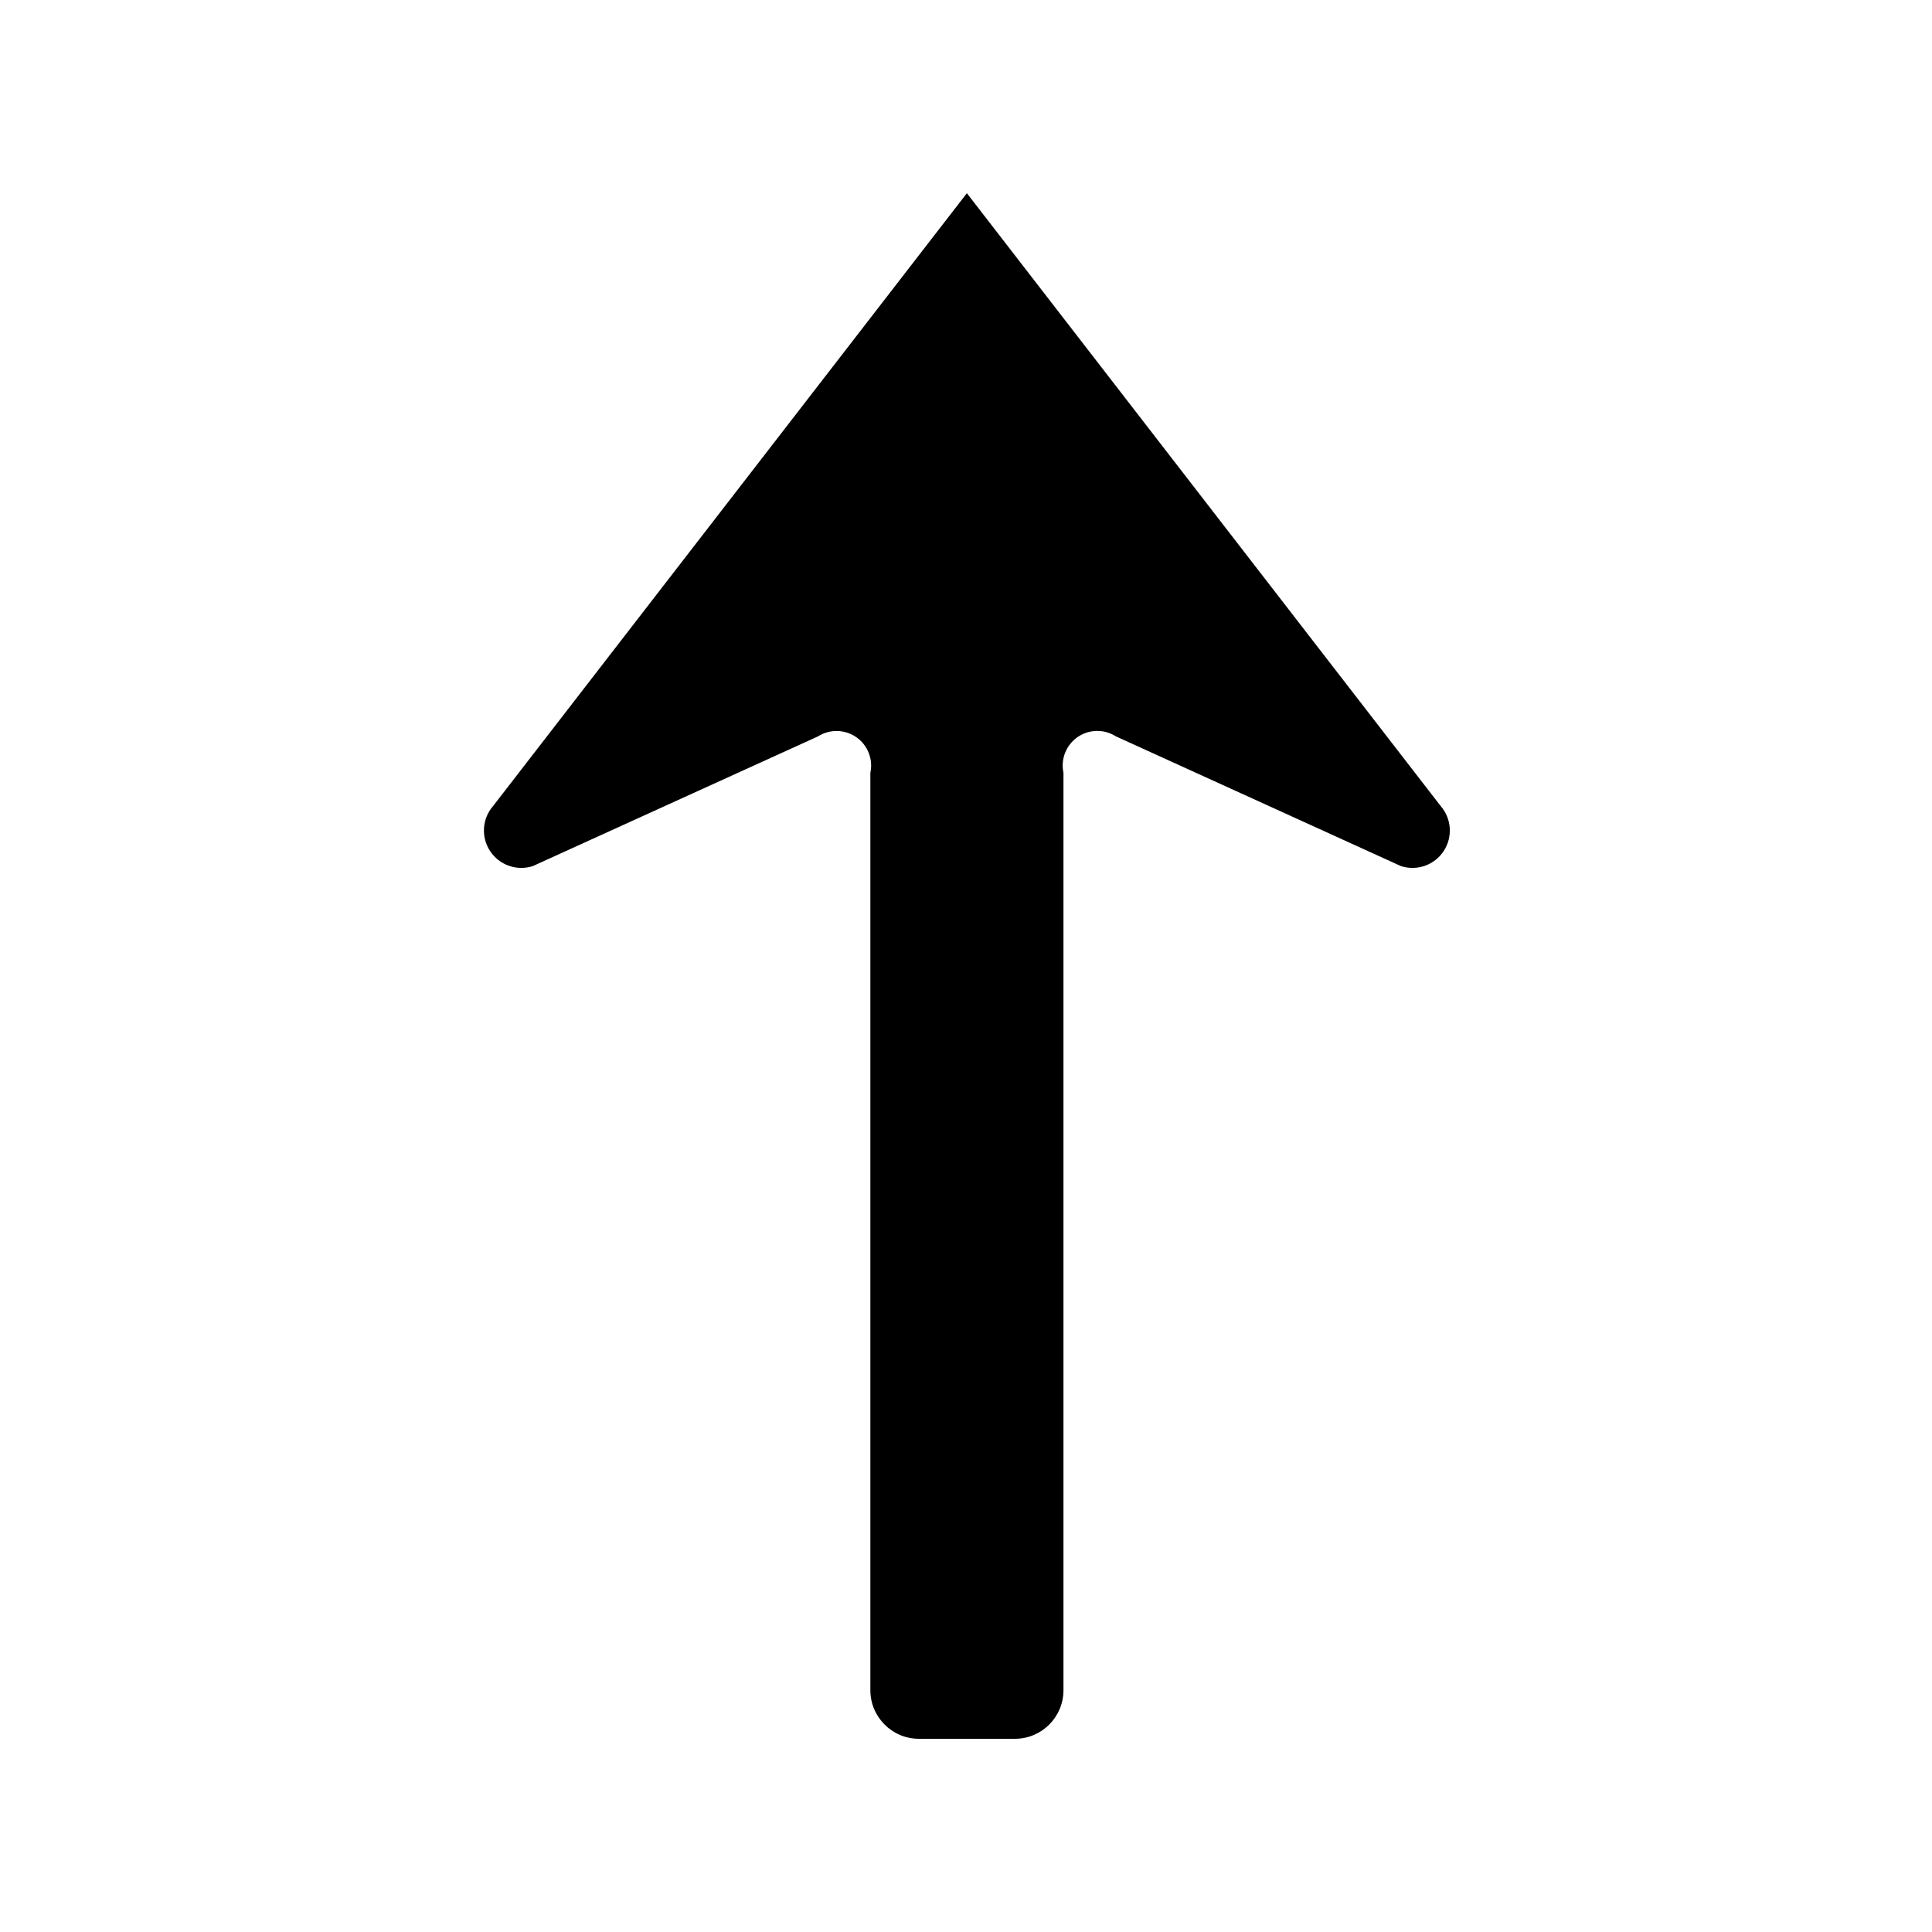
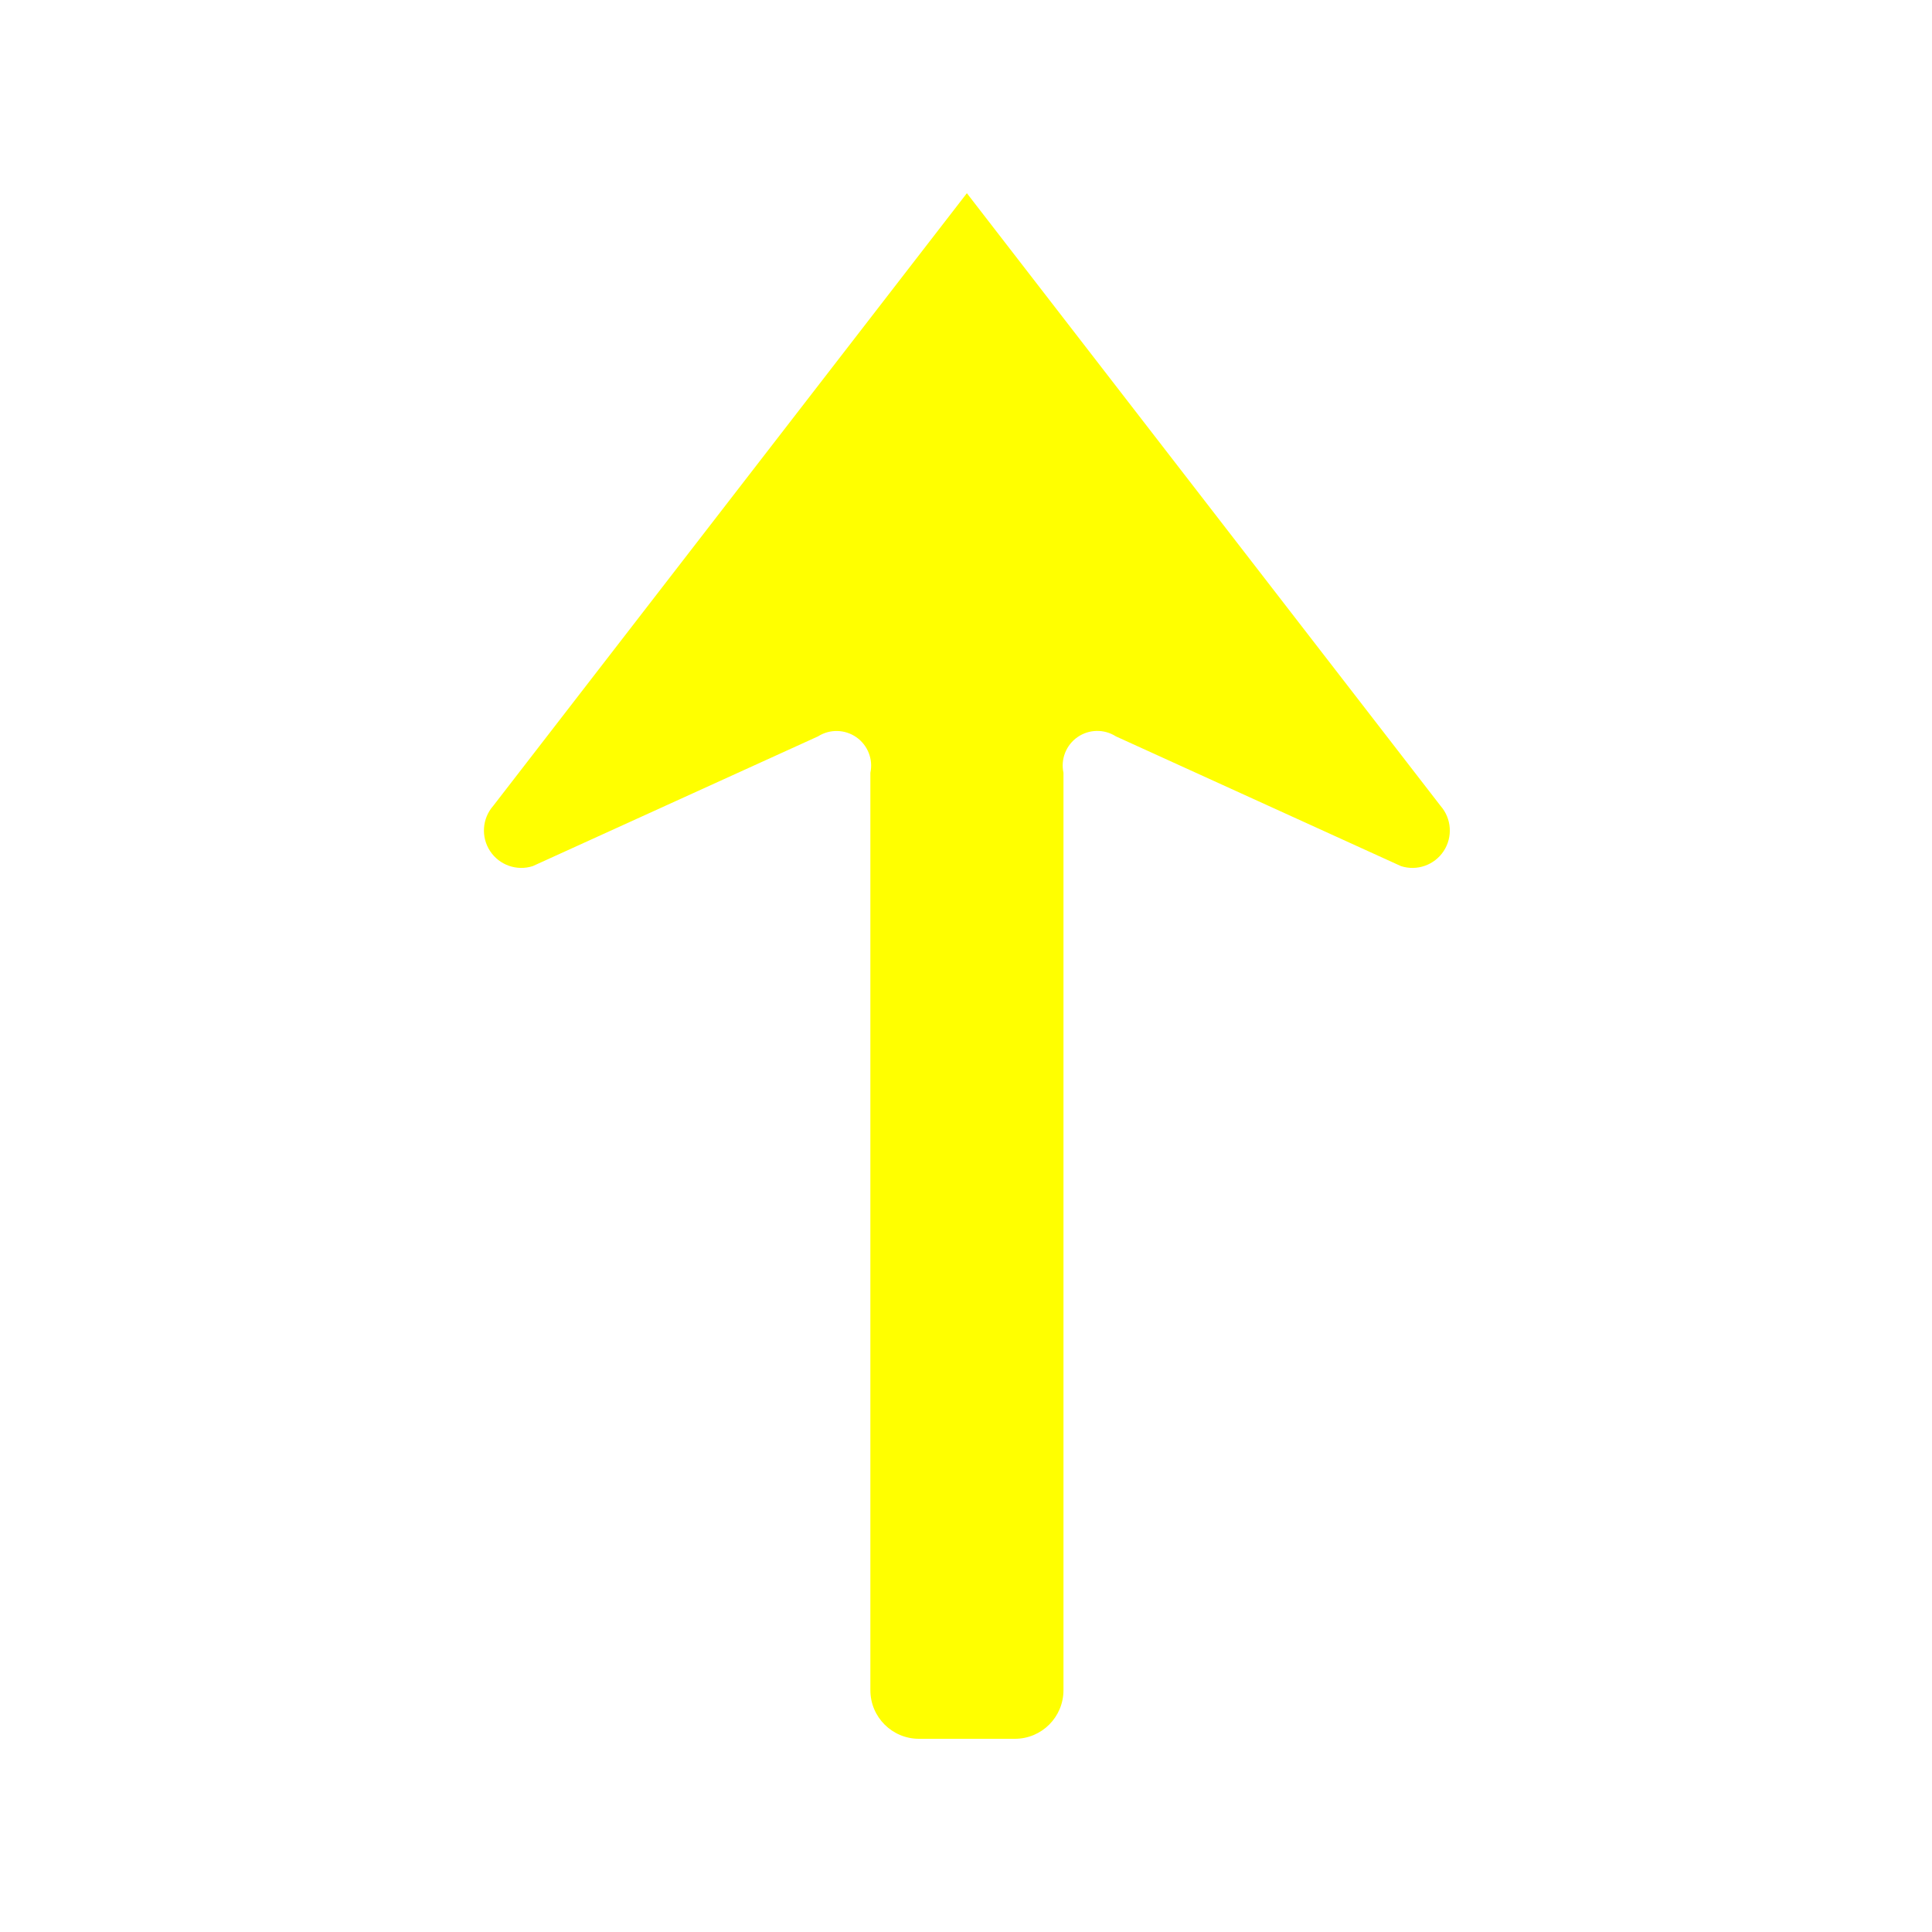
<svg xmlns="http://www.w3.org/2000/svg" id="WORKING_ICONS" data-name="WORKING ICONS" width="20" height="20" viewBox="0 0 20 20">
-   <path fill="#000000" d="M14.503,8.966L11.552,7.623A0.358,0.358,0,0,0,11.009,8v9.497A0.503,0.503,0,0,1,10.506,18h-0.993a0.503,0.503,0,0,1-.503-0.503V8a0.358,0.358,0,0,0-.542-0.377L5.515,8.966a0.387,0.387,0,0,1-.409-0.624L10.009,2l4.904,6.343A0.387,0.387,0,0,1,14.503,8.966Z" />
+   <path fill="#FFFF00" d="M14.503,8.966L11.552,7.623A0.358,0.358,0,0,0,11.009,8v9.497A0.503,0.503,0,0,1,10.506,18h-0.993a0.503,0.503,0,0,1-.503-0.503V8a0.358,0.358,0,0,0-.542-0.377L5.515,8.966a0.387,0.387,0,0,1-.409-0.624L10.009,2l4.904,6.343A0.387,0.387,0,0,1,14.503,8.966Z" />
</svg>
